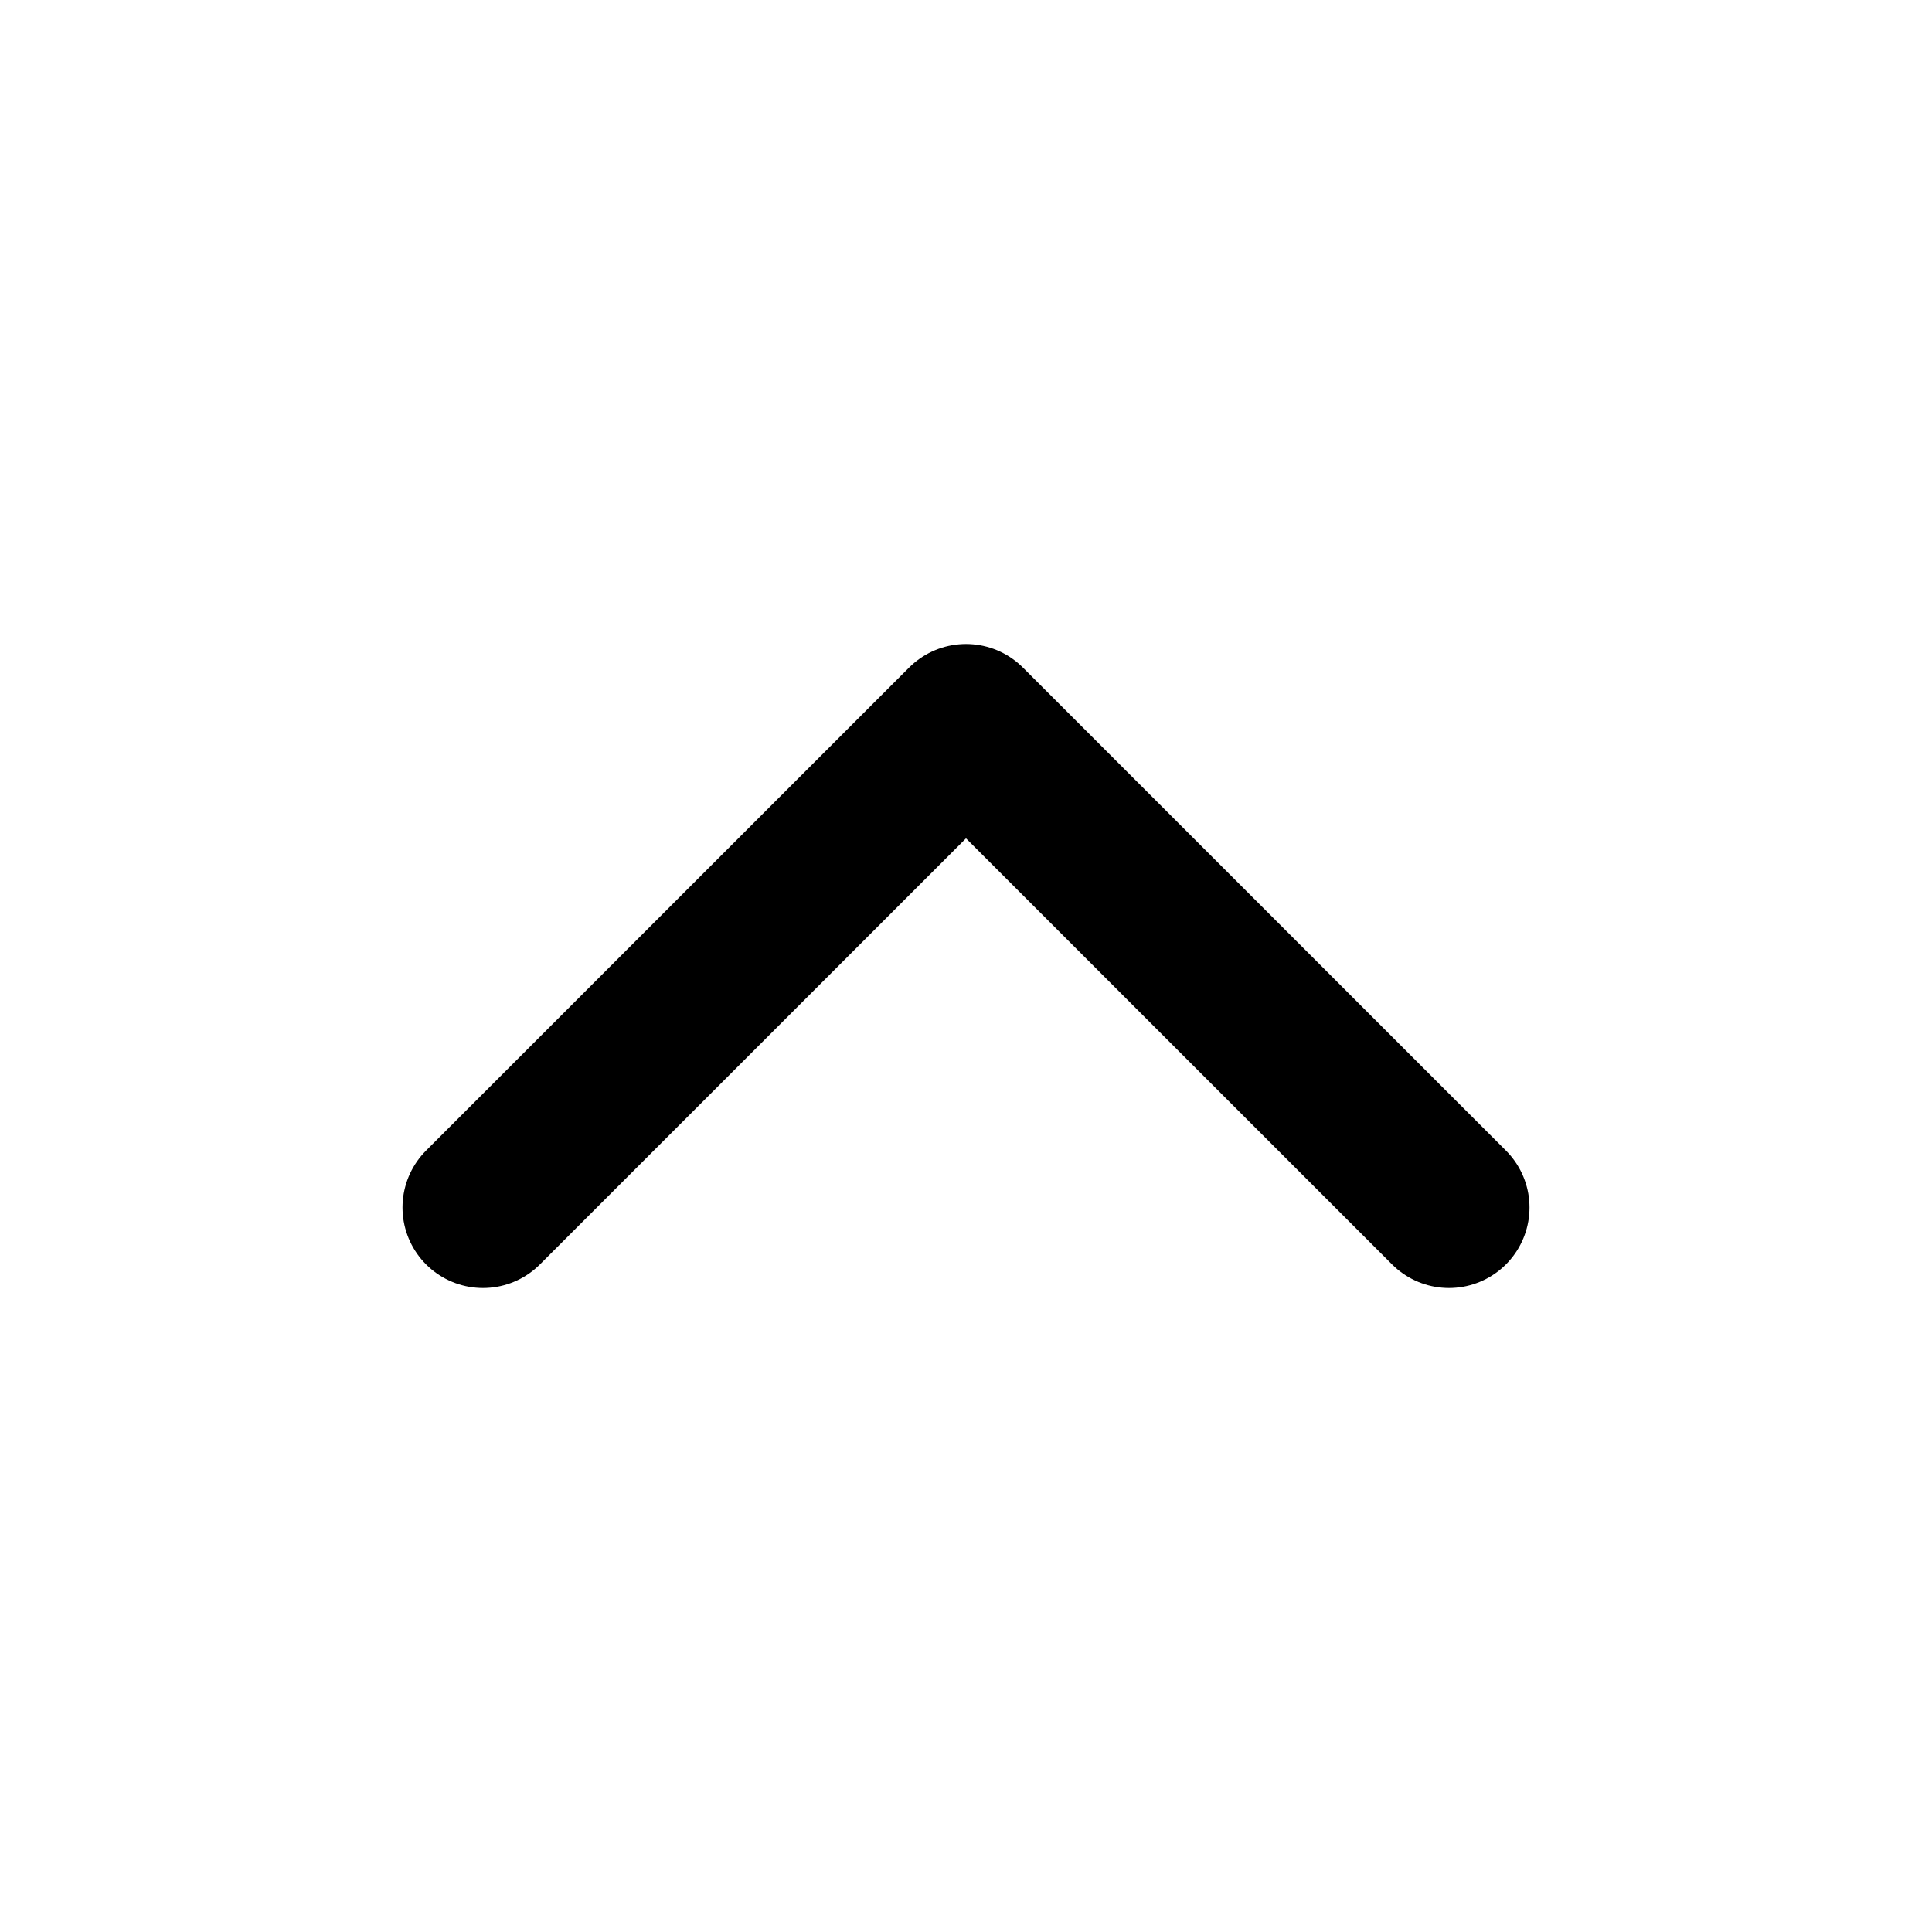
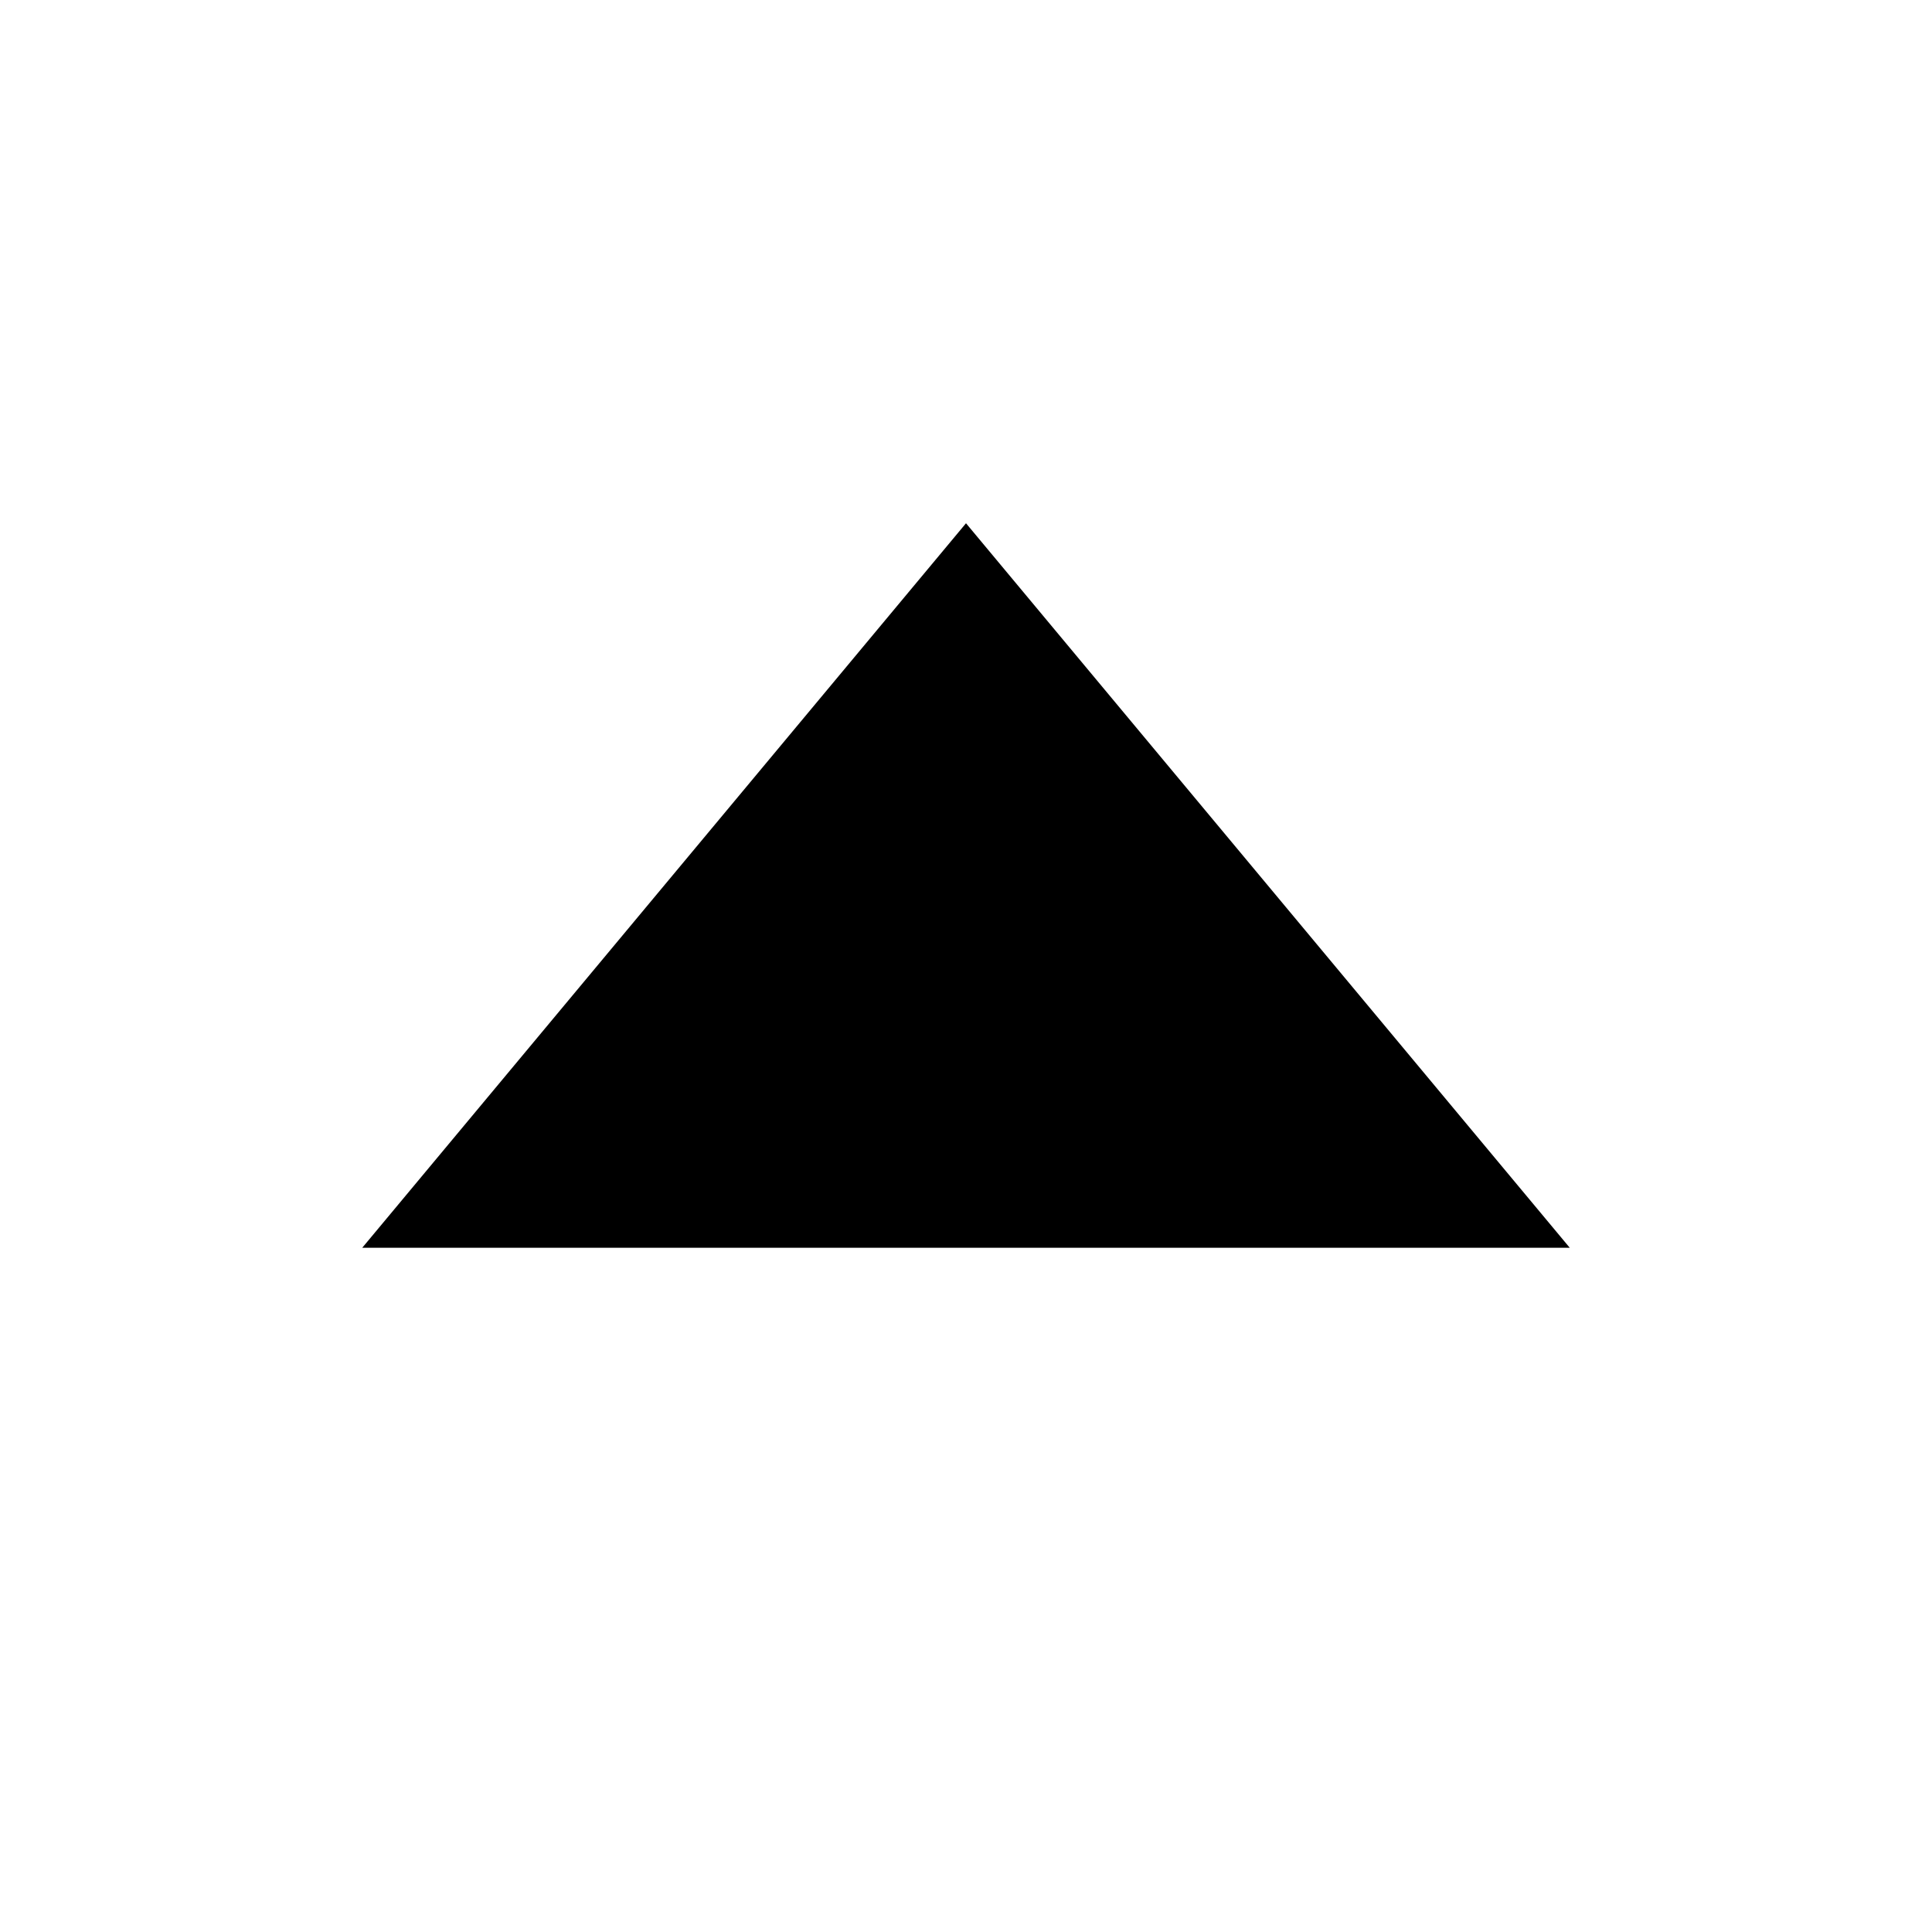
- <svg xmlns="http://www.w3.org/2000/svg" width="24" height="24" viewBox="0 0 24 24" fill="none" stroke="currentColor" stroke-width="2" stroke-linecap="round" stroke-linejoin="round" class="lucide lucide-chevron-up-icon lucide-chevron-up">
-   <path d="m18 15-6-6-6 6" />
+ <svg xmlns="http://www.w3.org/2000/svg" width="24" height="24" viewBox="0 0 24 24" fill="currentColor" stroke="none" class="lucide lucide-chevron-up-icon lucide-chevron-up">
+   <path d="M12 6.5 19.5 15.5h-15z" />
</svg>
